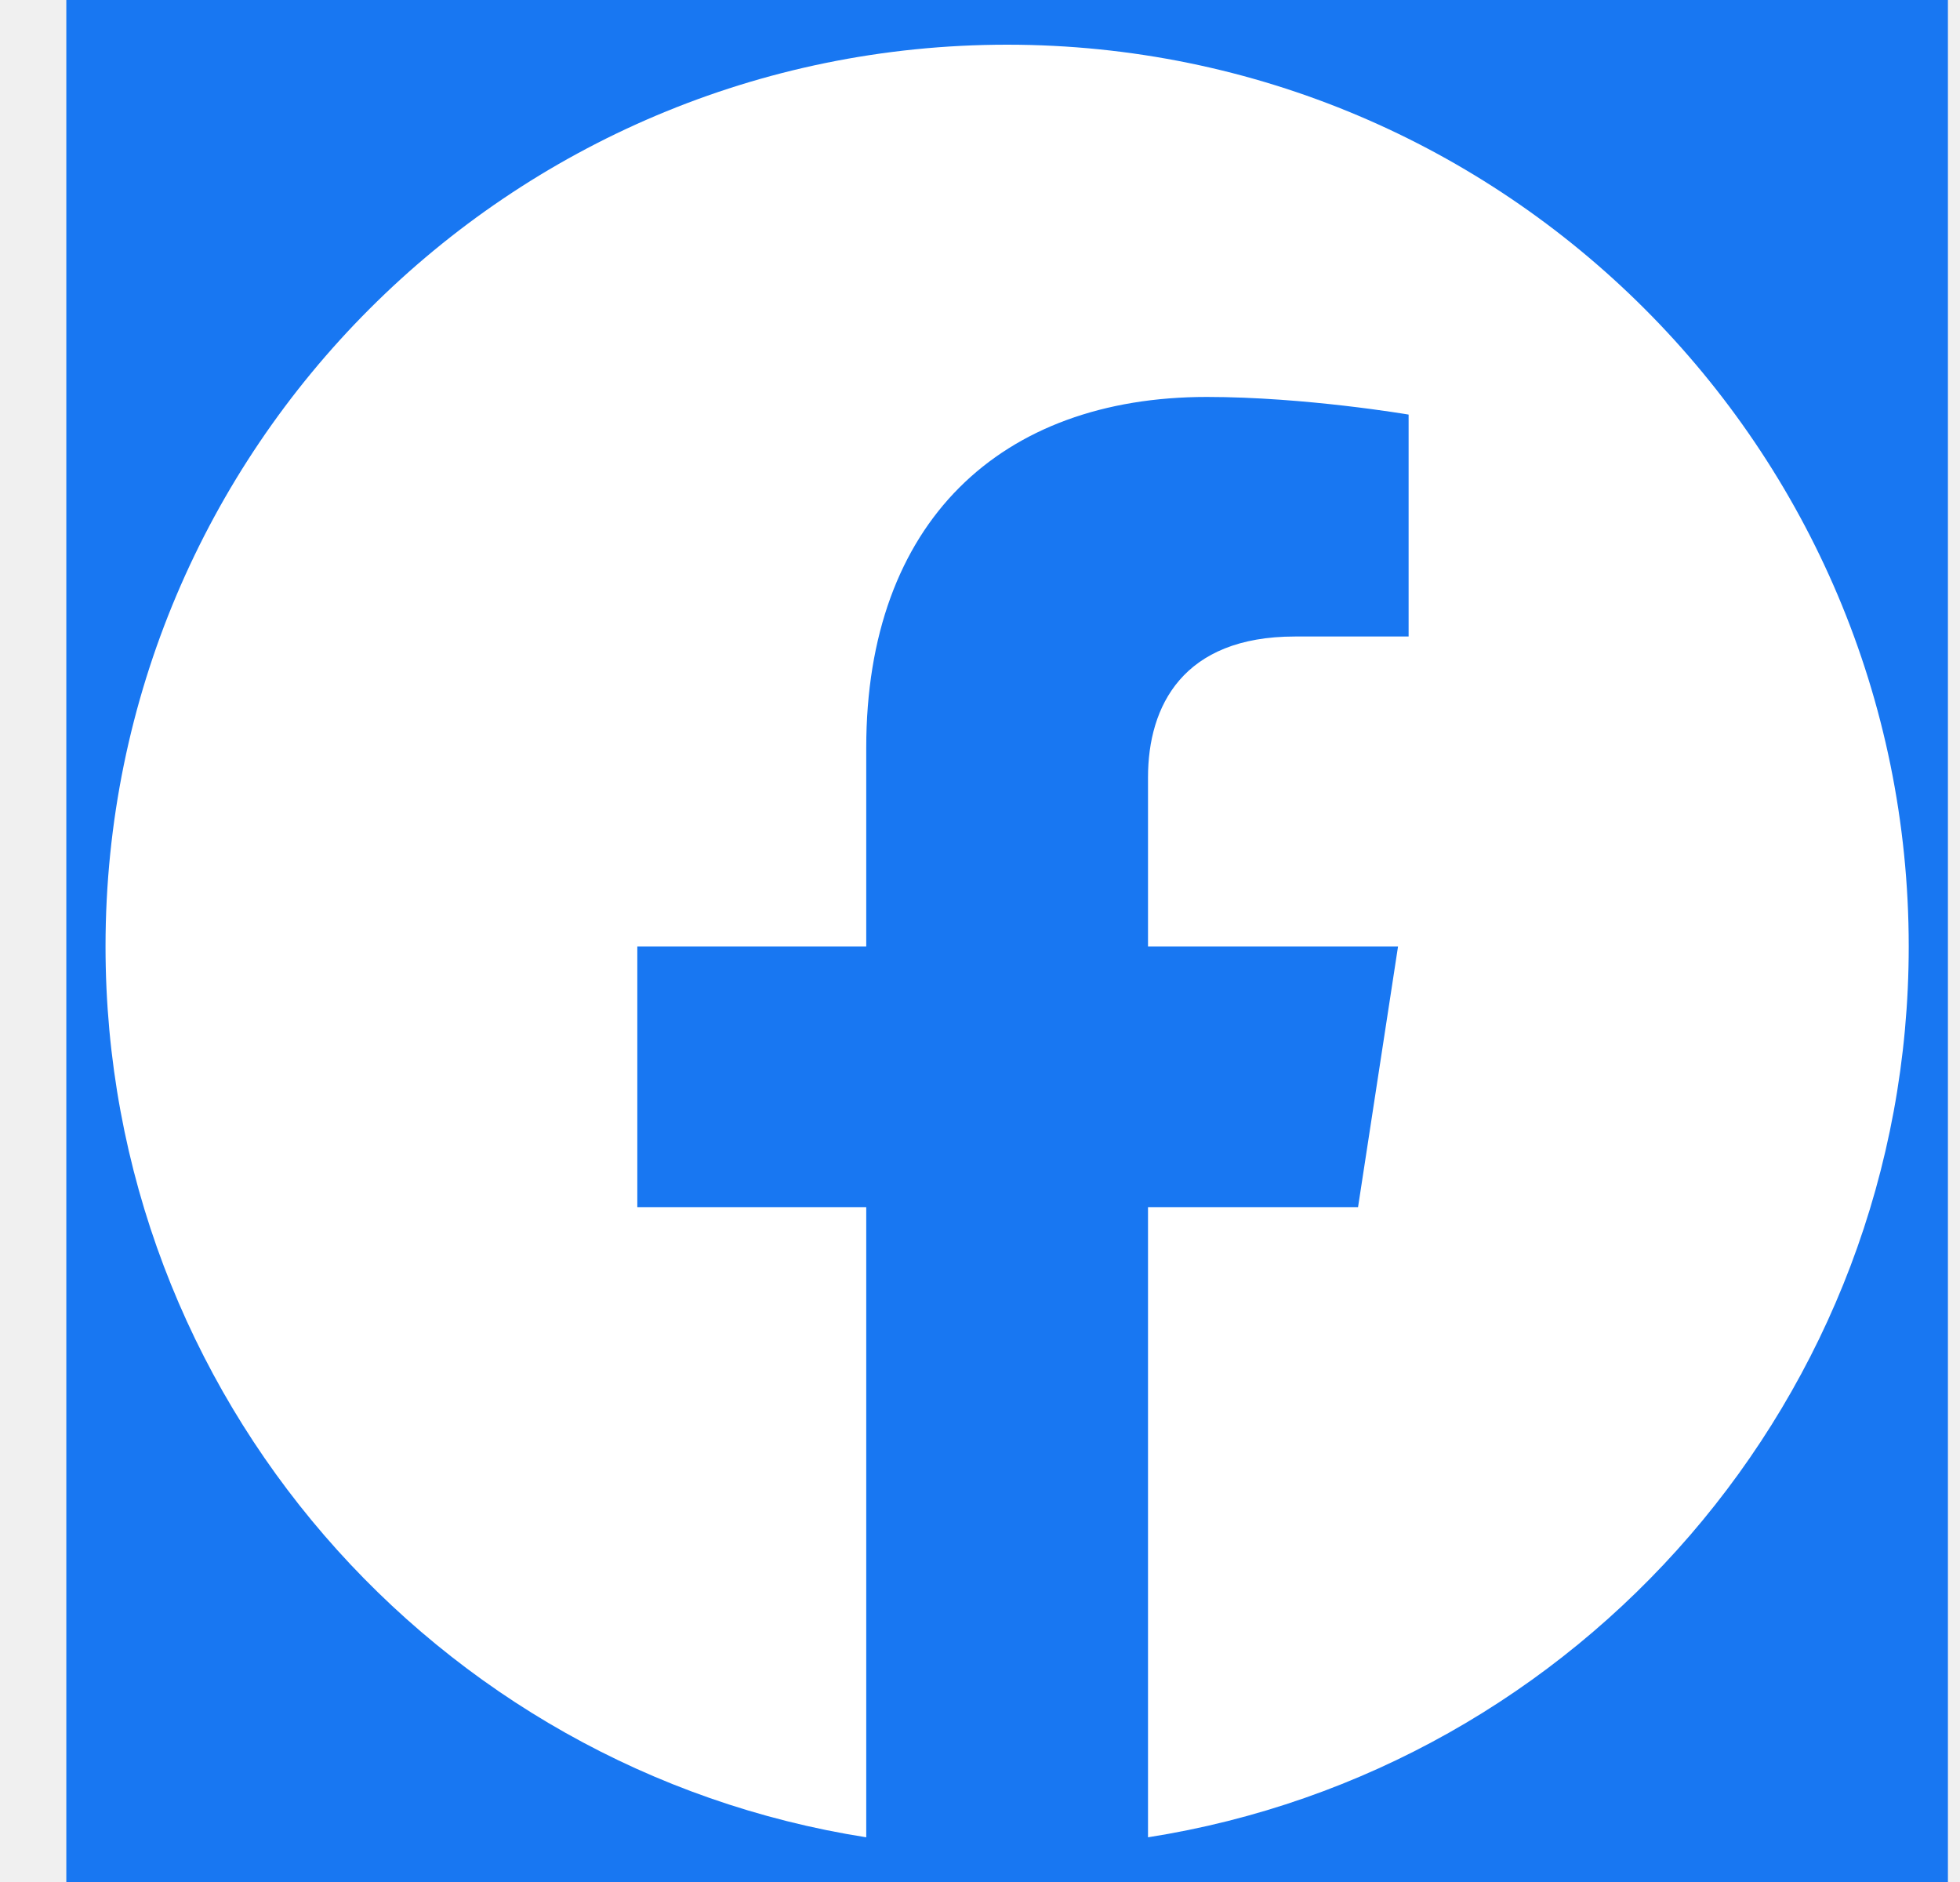
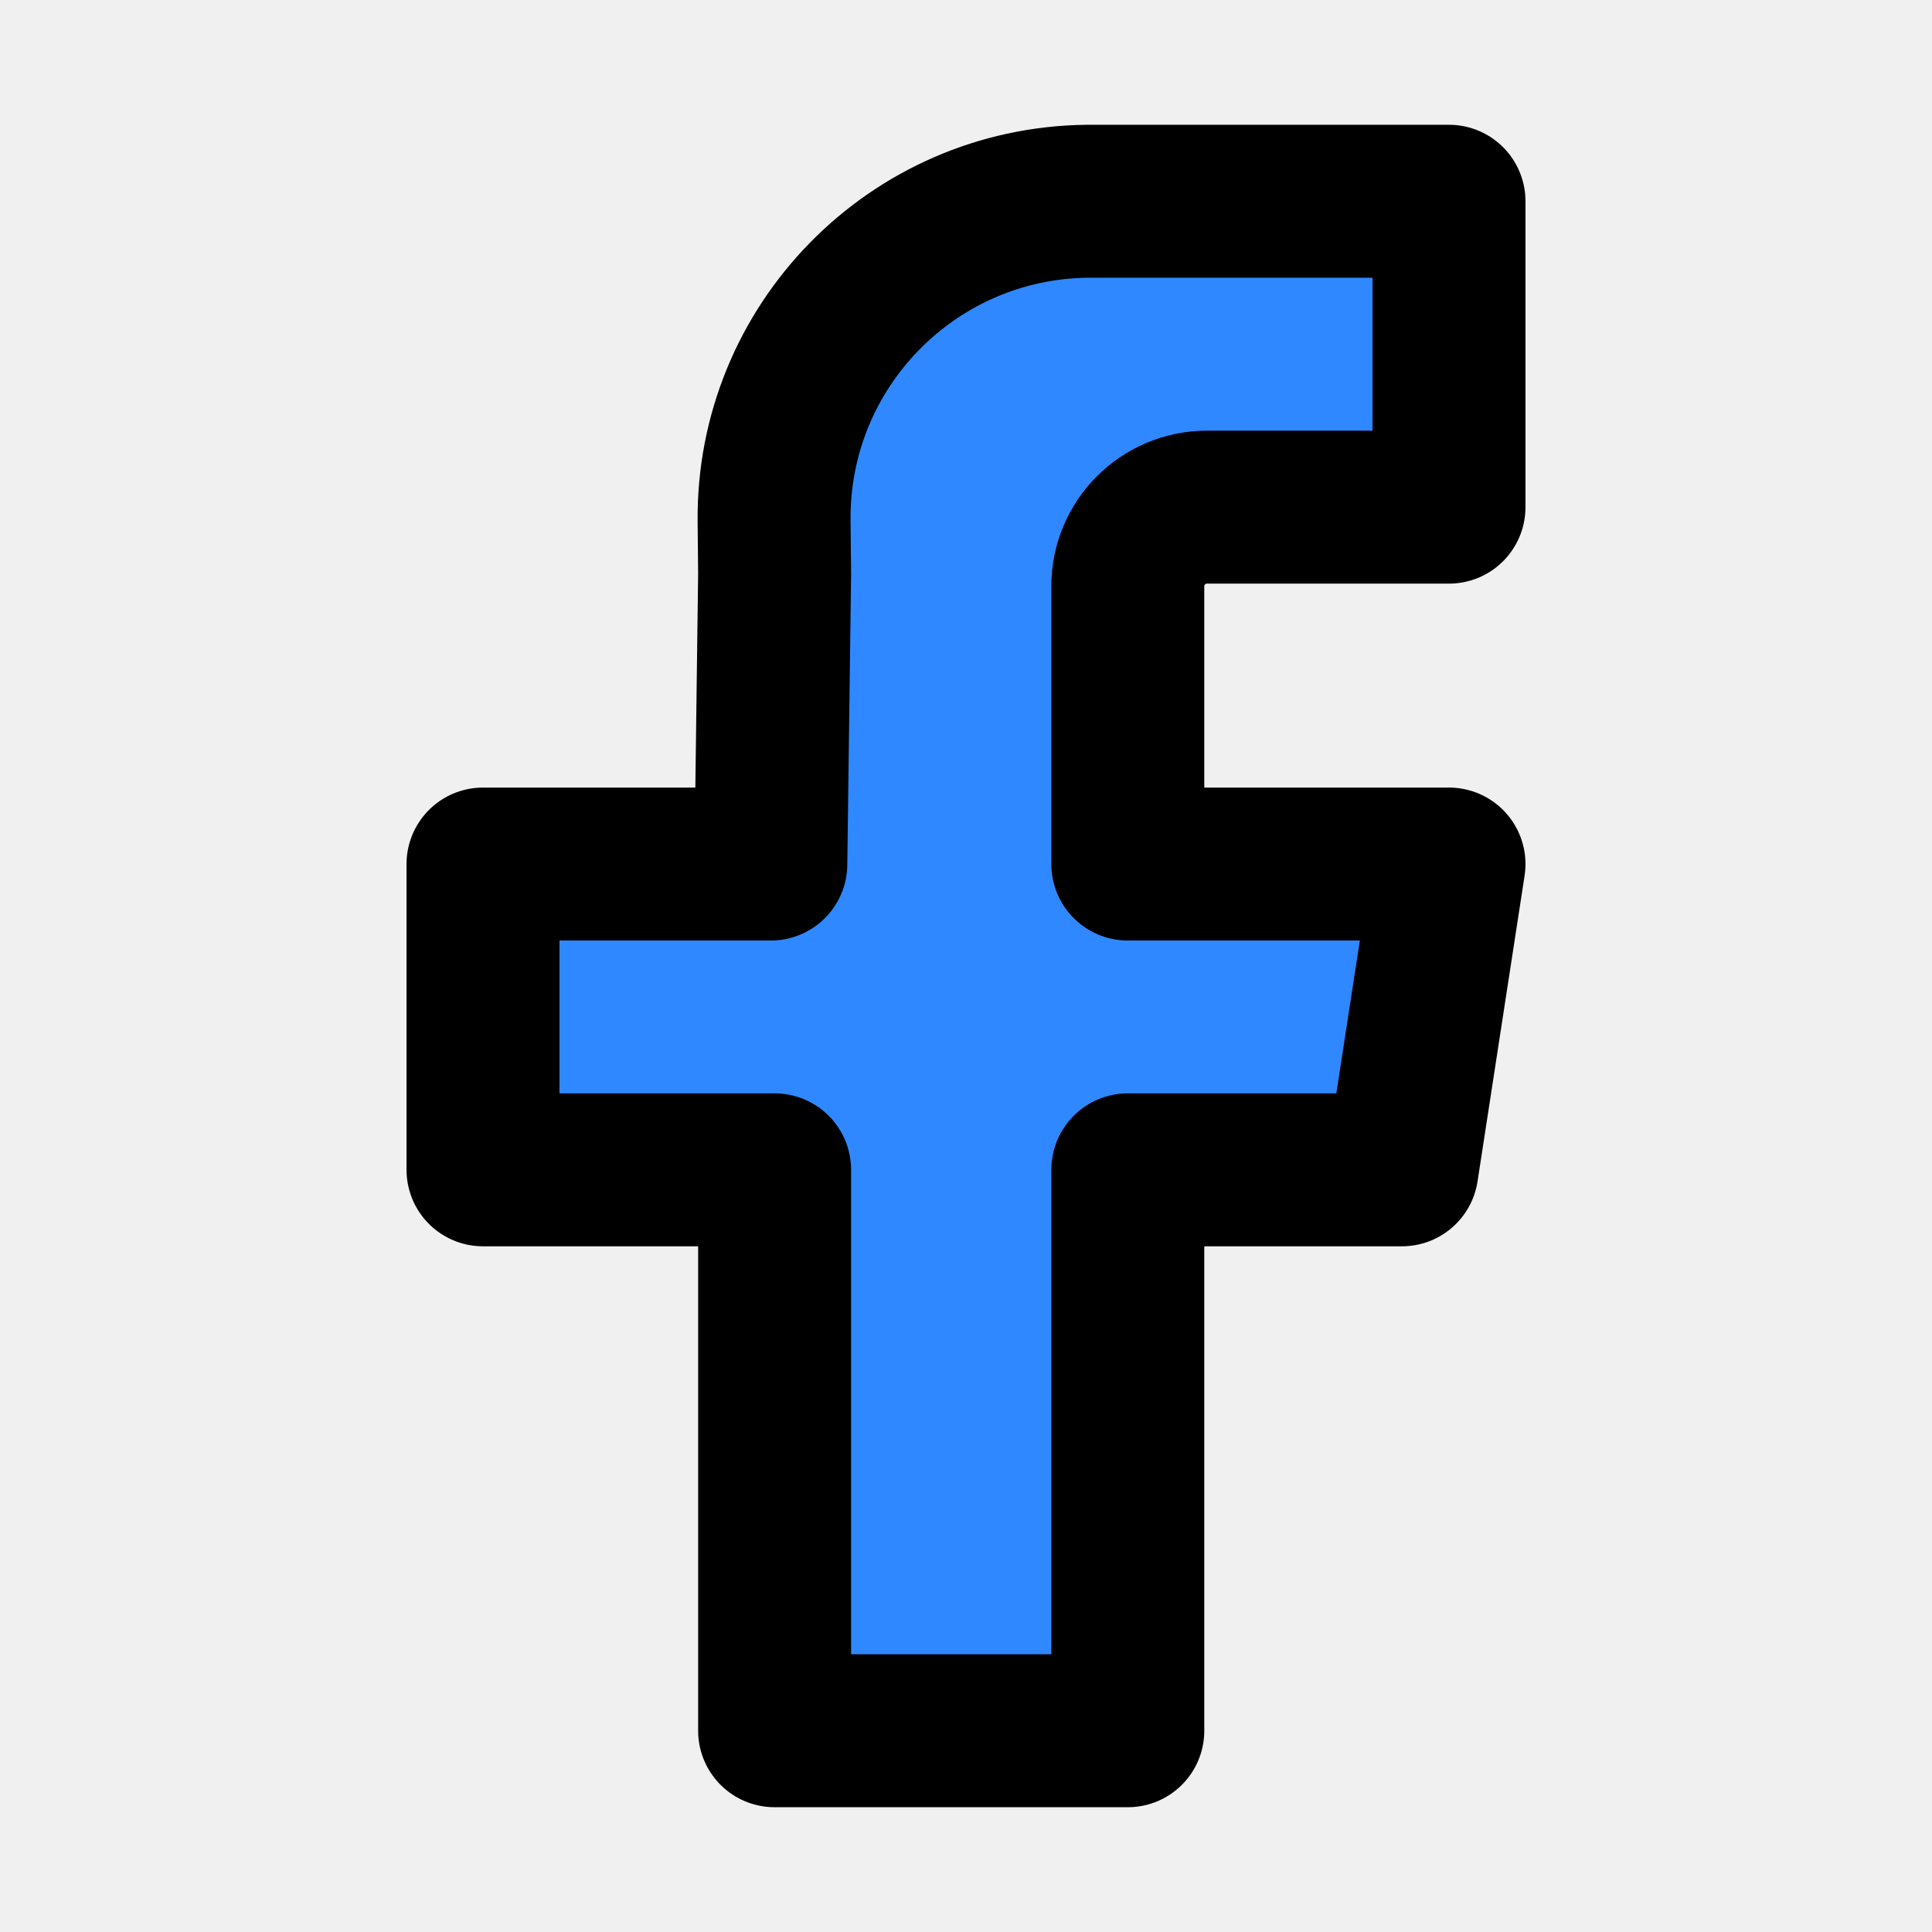
- <svg xmlns="http://www.w3.org/2000/svg" viewBox="0 0 25 24" fill="none">
-   <g clip-path="url(#clip0_302_2)">
-     <rect width="24" height="24" transform="translate(0.845947)" fill="#1877F2" />
-     <path d="M24.346 12.07C24.346 5.719 19.197 0.57 12.846 0.57C6.495 0.57 1.346 5.719 1.346 12.07C1.346 17.81 5.551 22.567 11.049 23.43V15.394H8.129V12.07H11.049V9.536C11.049 6.654 12.766 5.062 15.393 5.062C16.651 5.062 17.967 5.287 17.967 5.287V8.117H16.517C15.088 8.117 14.643 9.003 14.643 9.913V12.07H17.832L17.322 15.394H14.643V23.43C20.141 22.567 24.346 17.81 24.346 12.07Z" fill="white" />
-   </g>
-   <defs>
-     <clipPath id="clip0_302_2">
-       <rect width="24" height="24" fill="white" transform="translate(0.845947)" />
-     </clipPath>
-   </defs>
+ <svg xmlns="http://www.w3.org/2000/svg" width="800px" height="800px" viewBox="0 0 48 48" fill="none">
+   <rect width="48" height="48" fill="white" fill-opacity="0.01" />
+   <path d="M36 12.6H31.249H29.987C28.901 12.6 28.02 13.48 28.02 14.567V21.467H36L34.831 29.064H28.02V43H19.245V29.064H12V21.467H19.151L19.245 14.256L19.232 12.947C19.188 8.602 22.674 5.044 27.019 5C27.046 5 27.072 5 27.099 5H36V12.6Z" fill="#2F88FF" stroke="#000000" stroke-width="3.8" stroke-linejoin="round" />
</svg>
